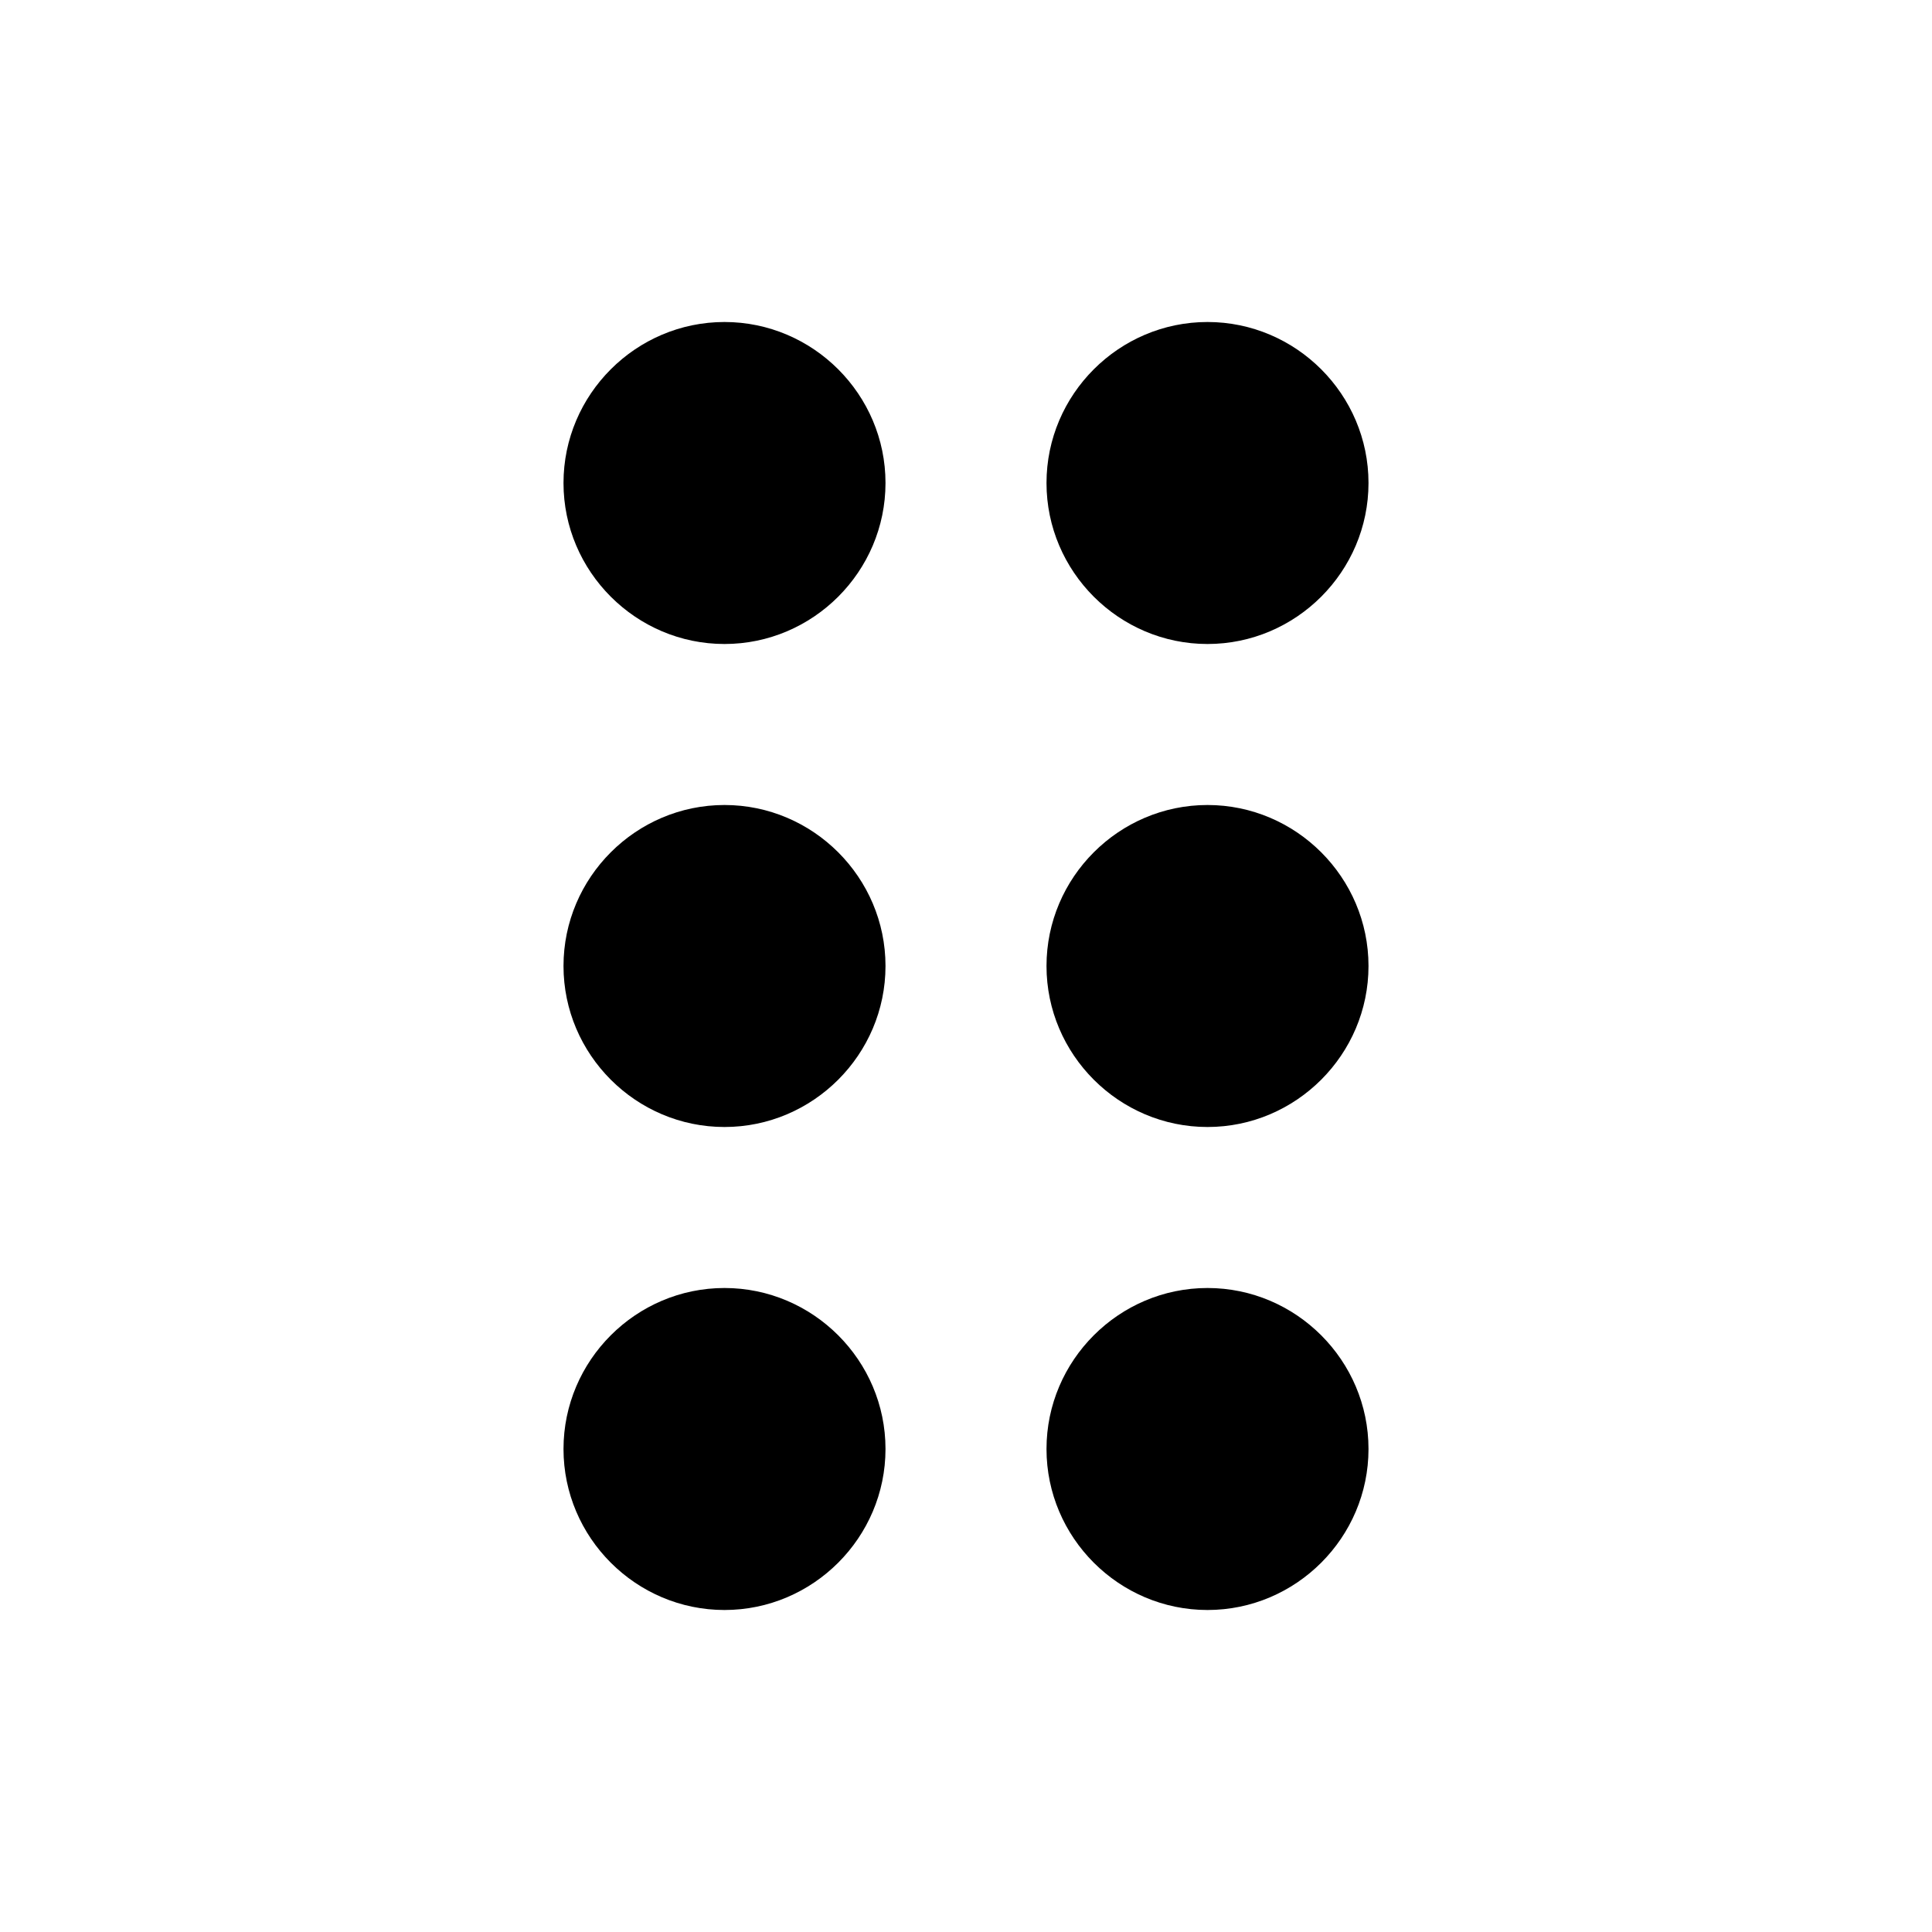
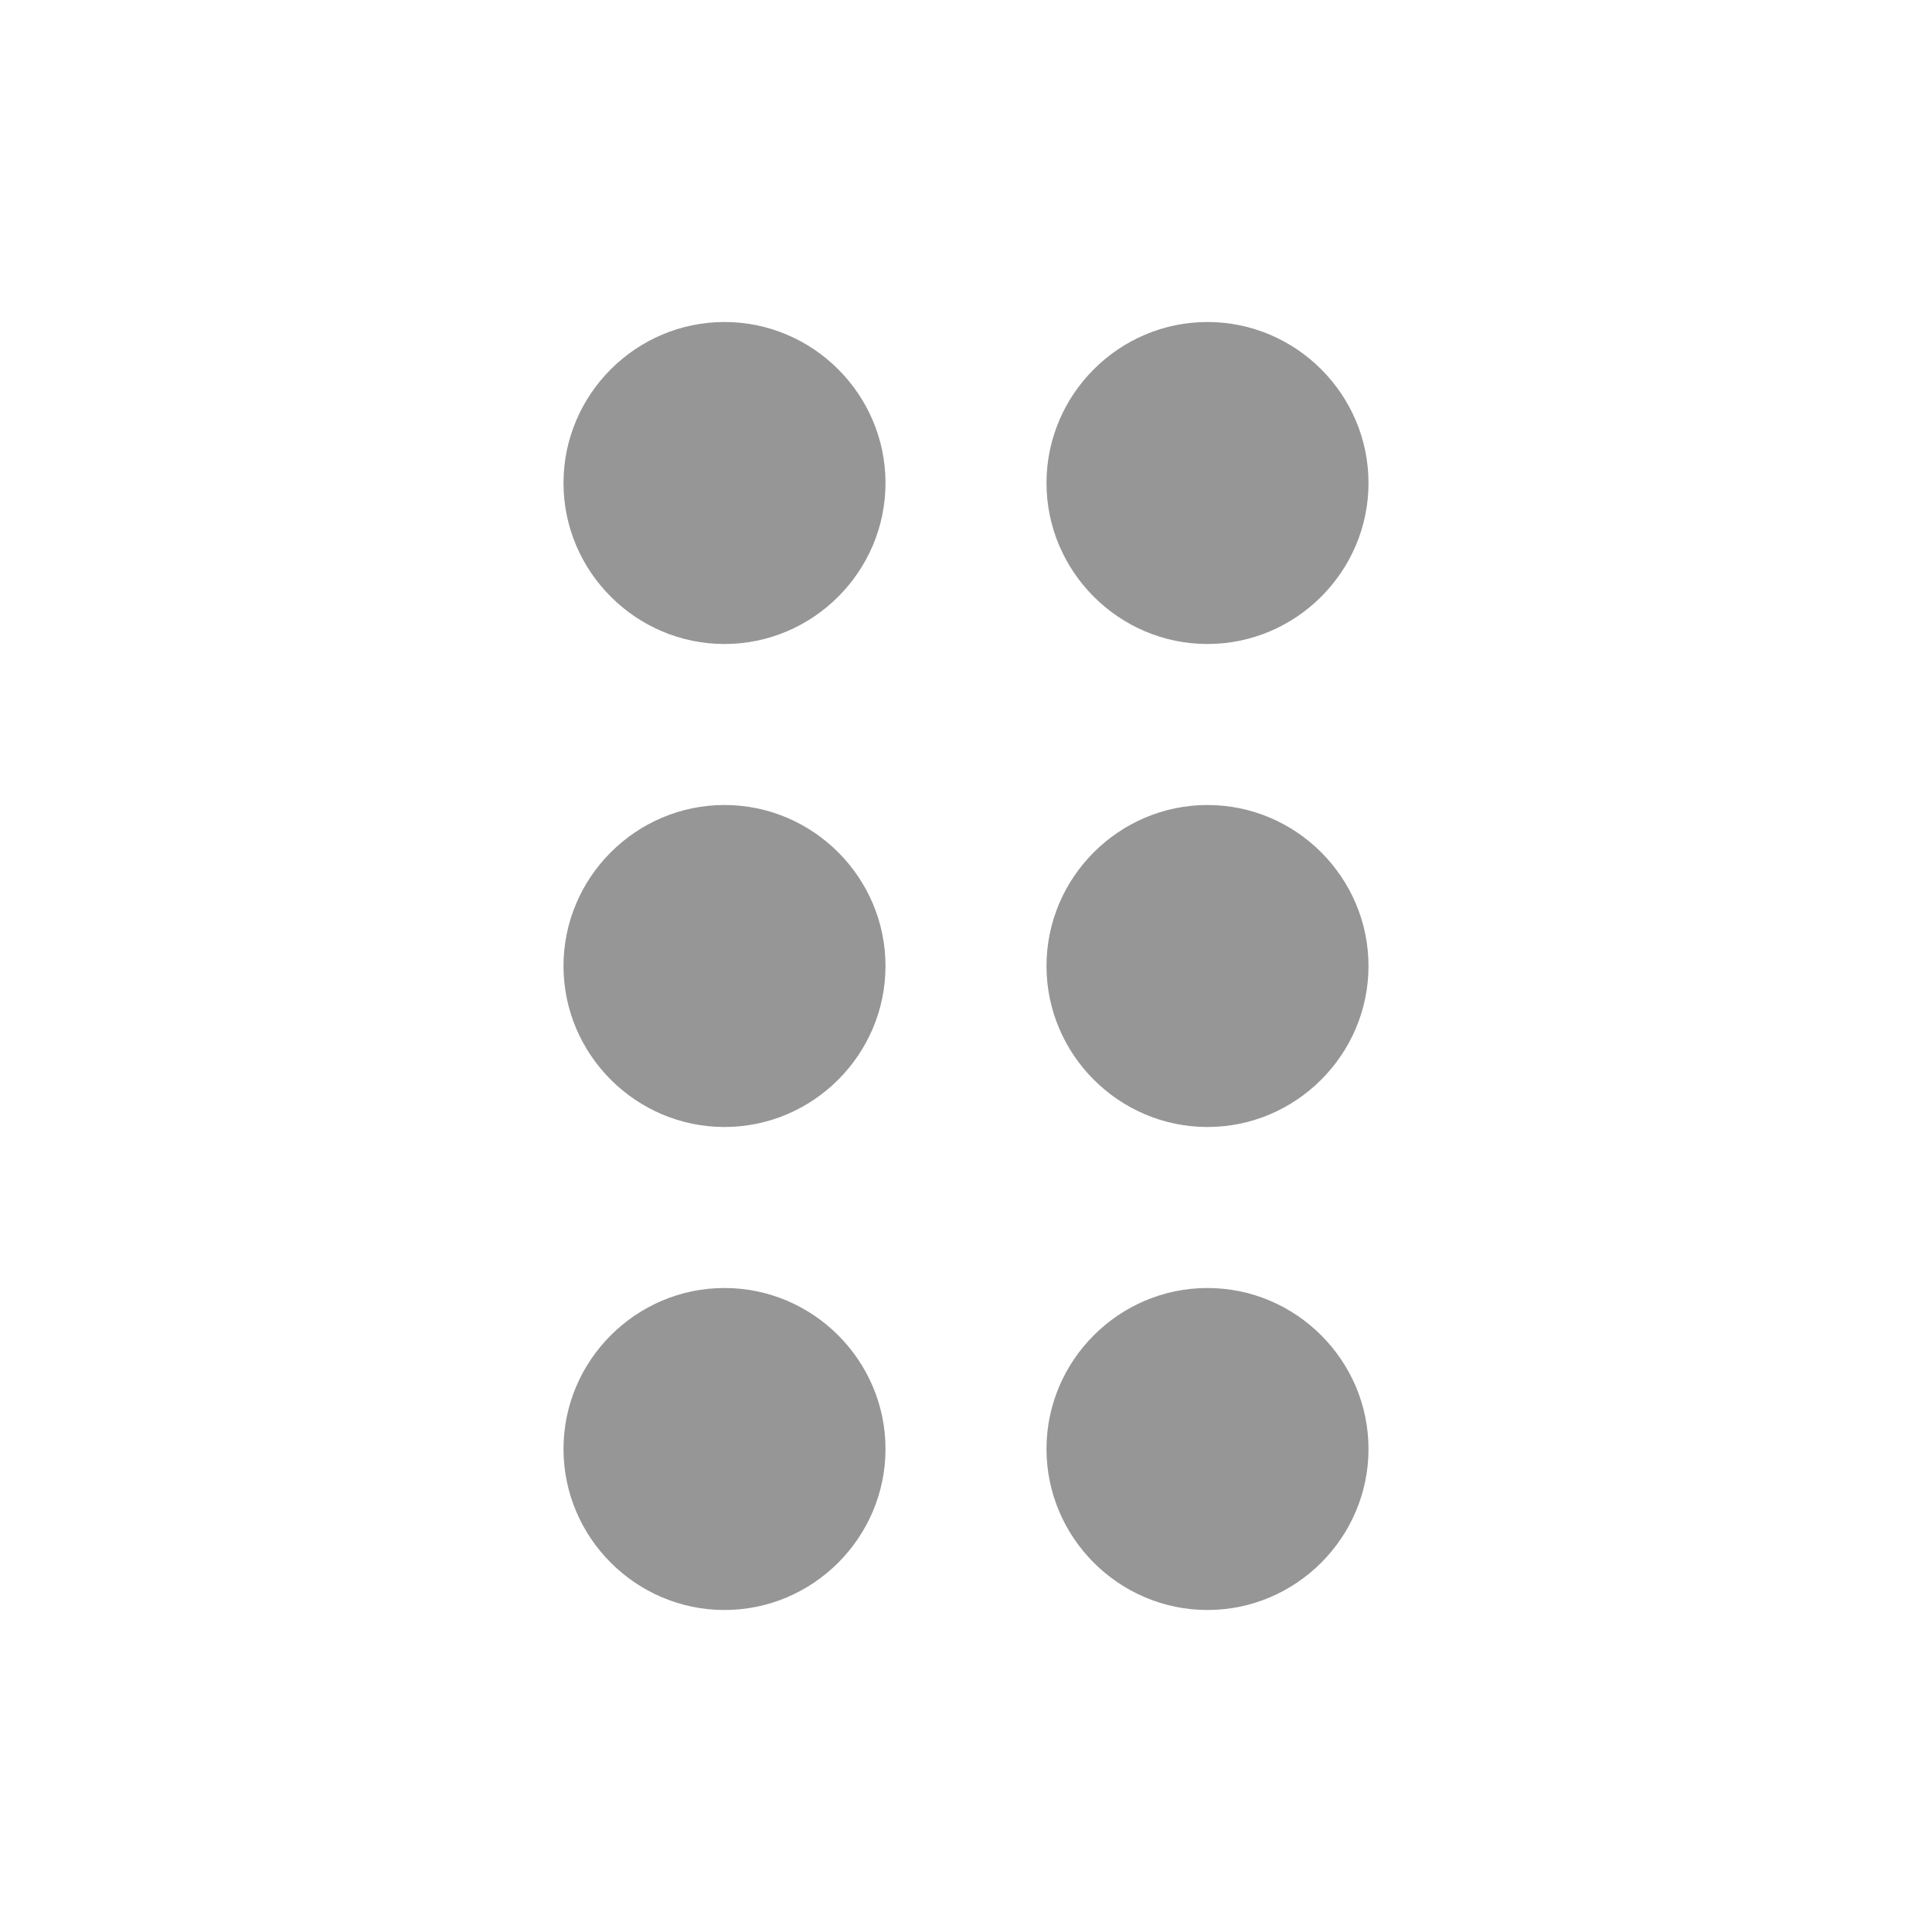
- <svg xmlns="http://www.w3.org/2000/svg" width="24" height="24" viewBox="0 0 24 24">
+ <svg xmlns="http://www.w3.org/2000/svg" width="24" height="24" viewBox="0 0 24 24" fill="#969696">
  <path fill="none" d="M0 0h24v24H0V0z" />
  <path d="M11 18c0 1.1-.9 2-2 2s-2-.9-2-2 .9-2 2-2 2 .9 2 2zm-2-8c-1.1 0-2 .9-2 2s.9 2 2 2 2-.9 2-2-.9-2-2-2zm0-6c-1.1 0-2 .9-2 2s.9 2 2 2 2-.9 2-2-.9-2-2-2zm6 4c1.1 0 2-.9 2-2s-.9-2-2-2-2 .9-2 2 .9 2 2 2zm0 2c-1.1 0-2 .9-2 2s.9 2 2 2 2-.9 2-2-.9-2-2-2zm0 6c-1.1 0-2 .9-2 2s.9 2 2 2 2-.9 2-2-.9-2-2-2z" />
</svg>
